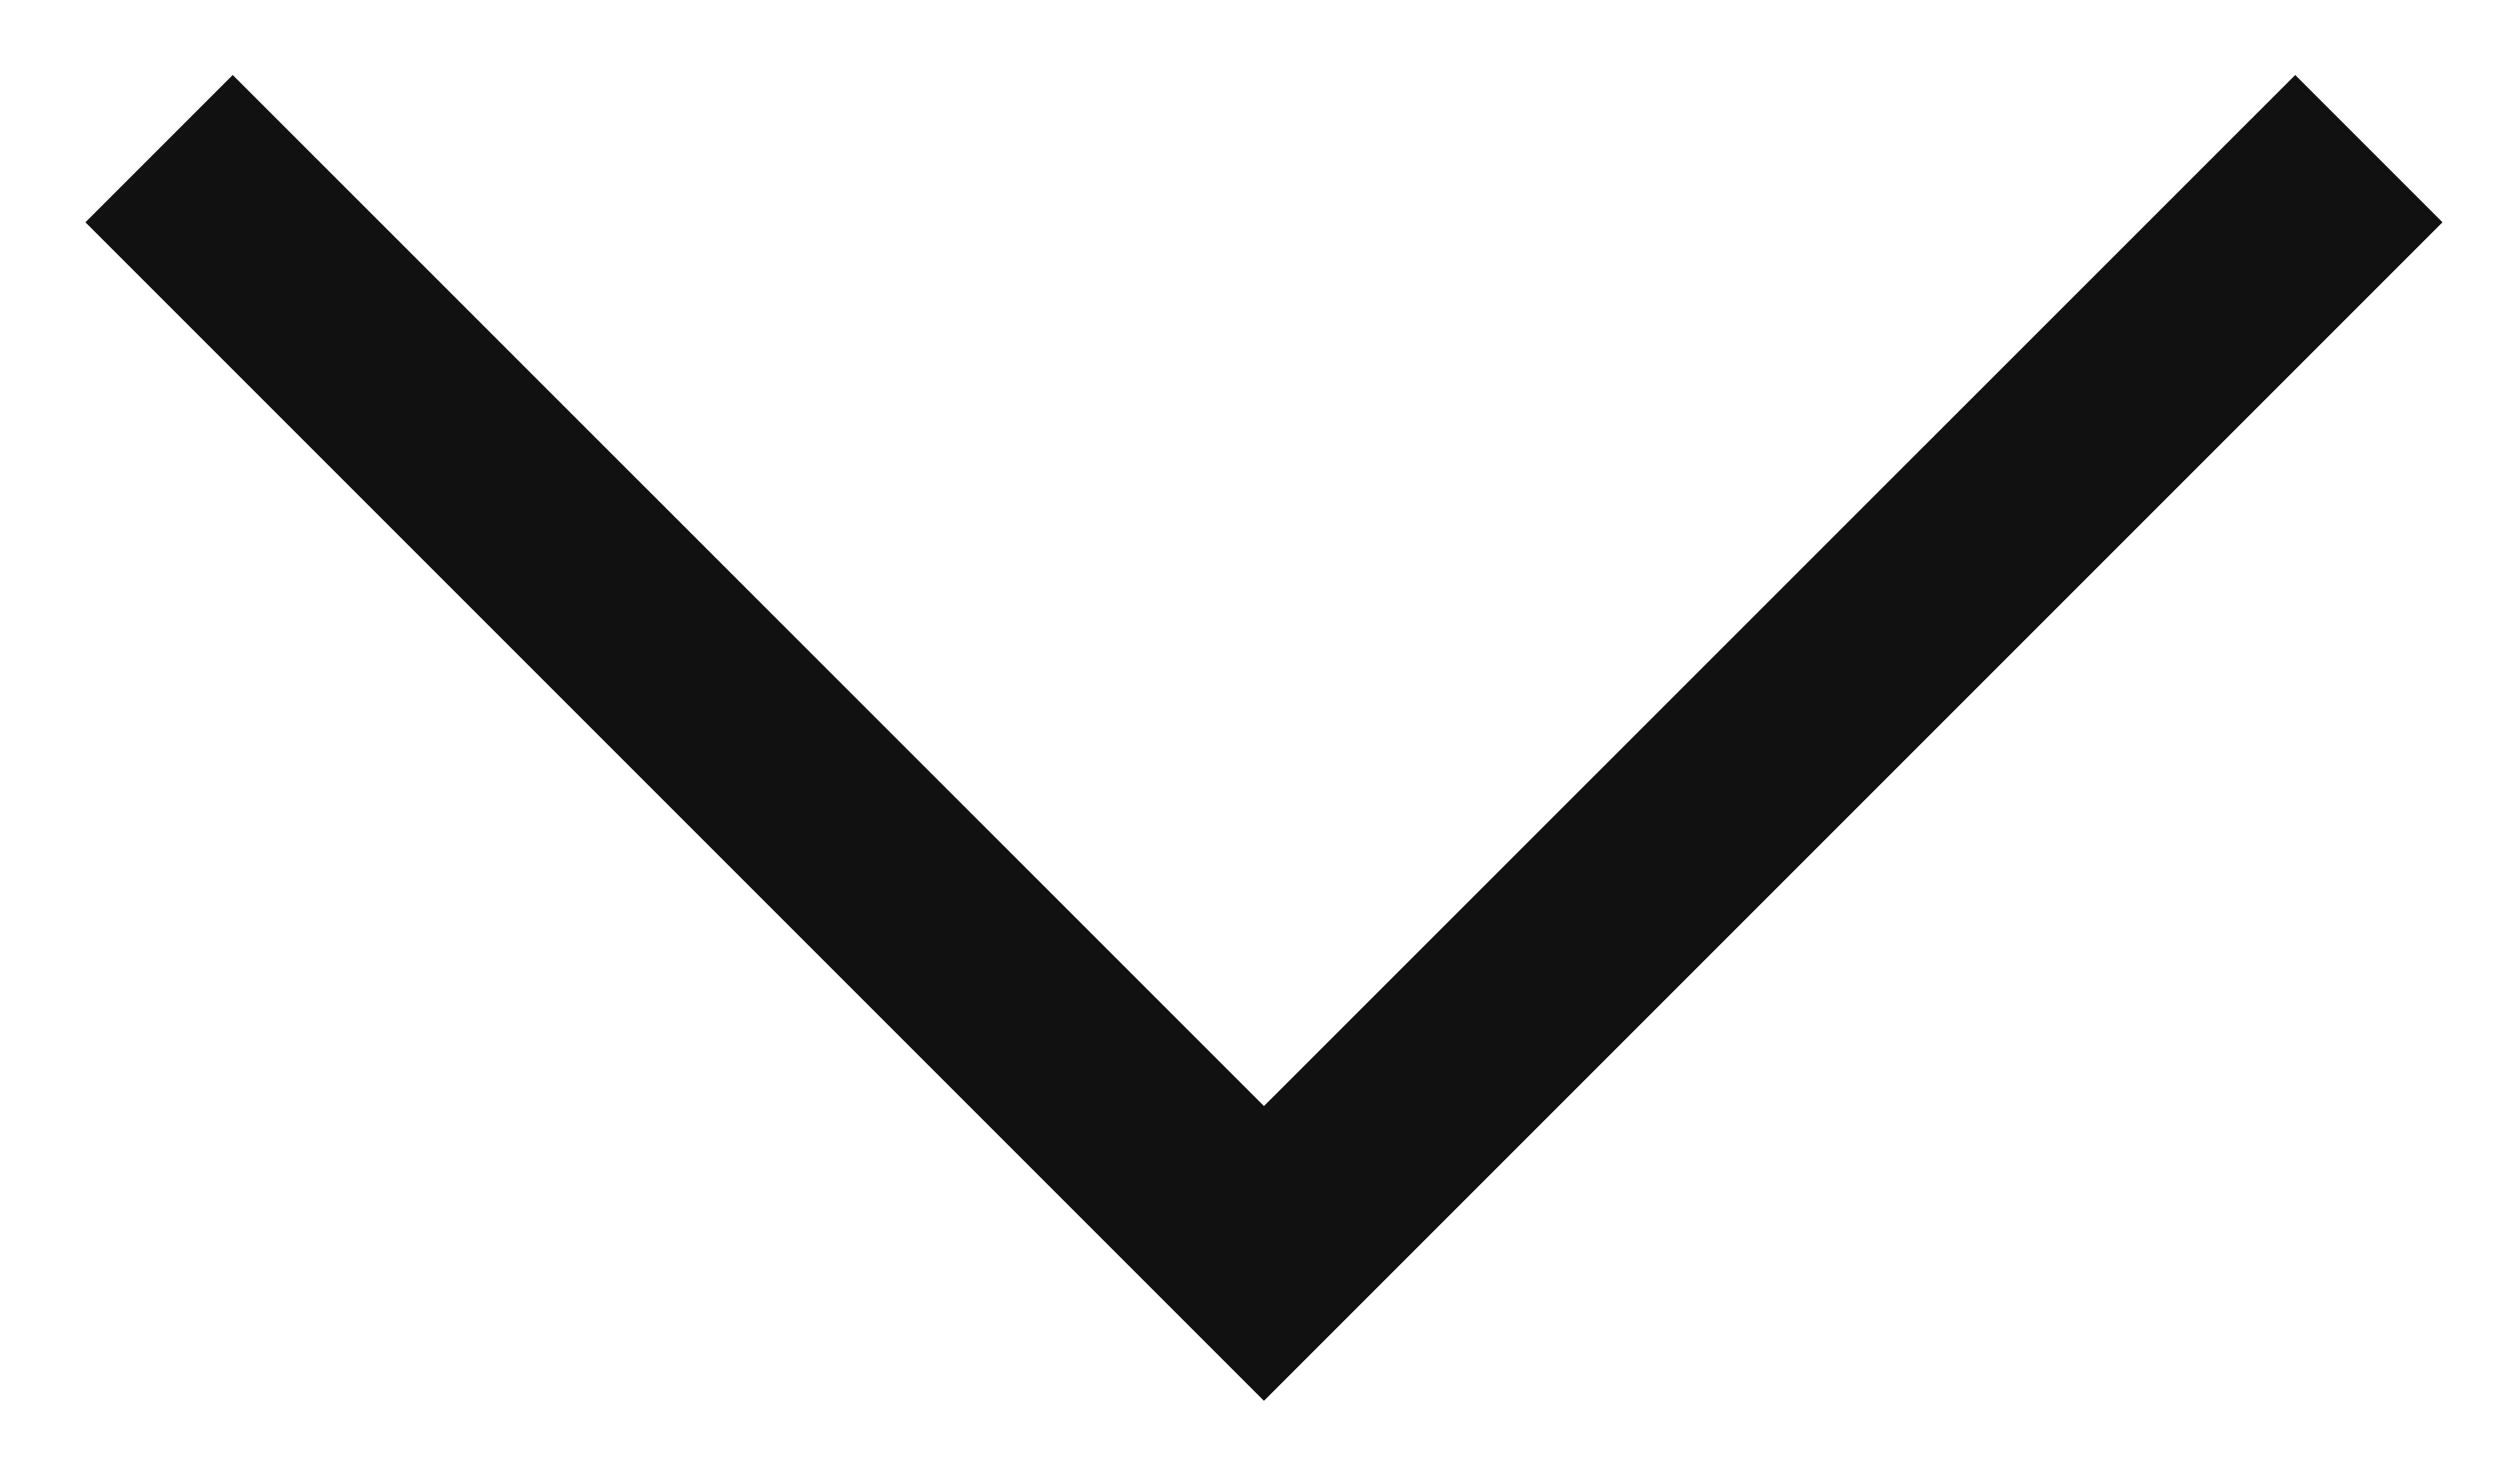
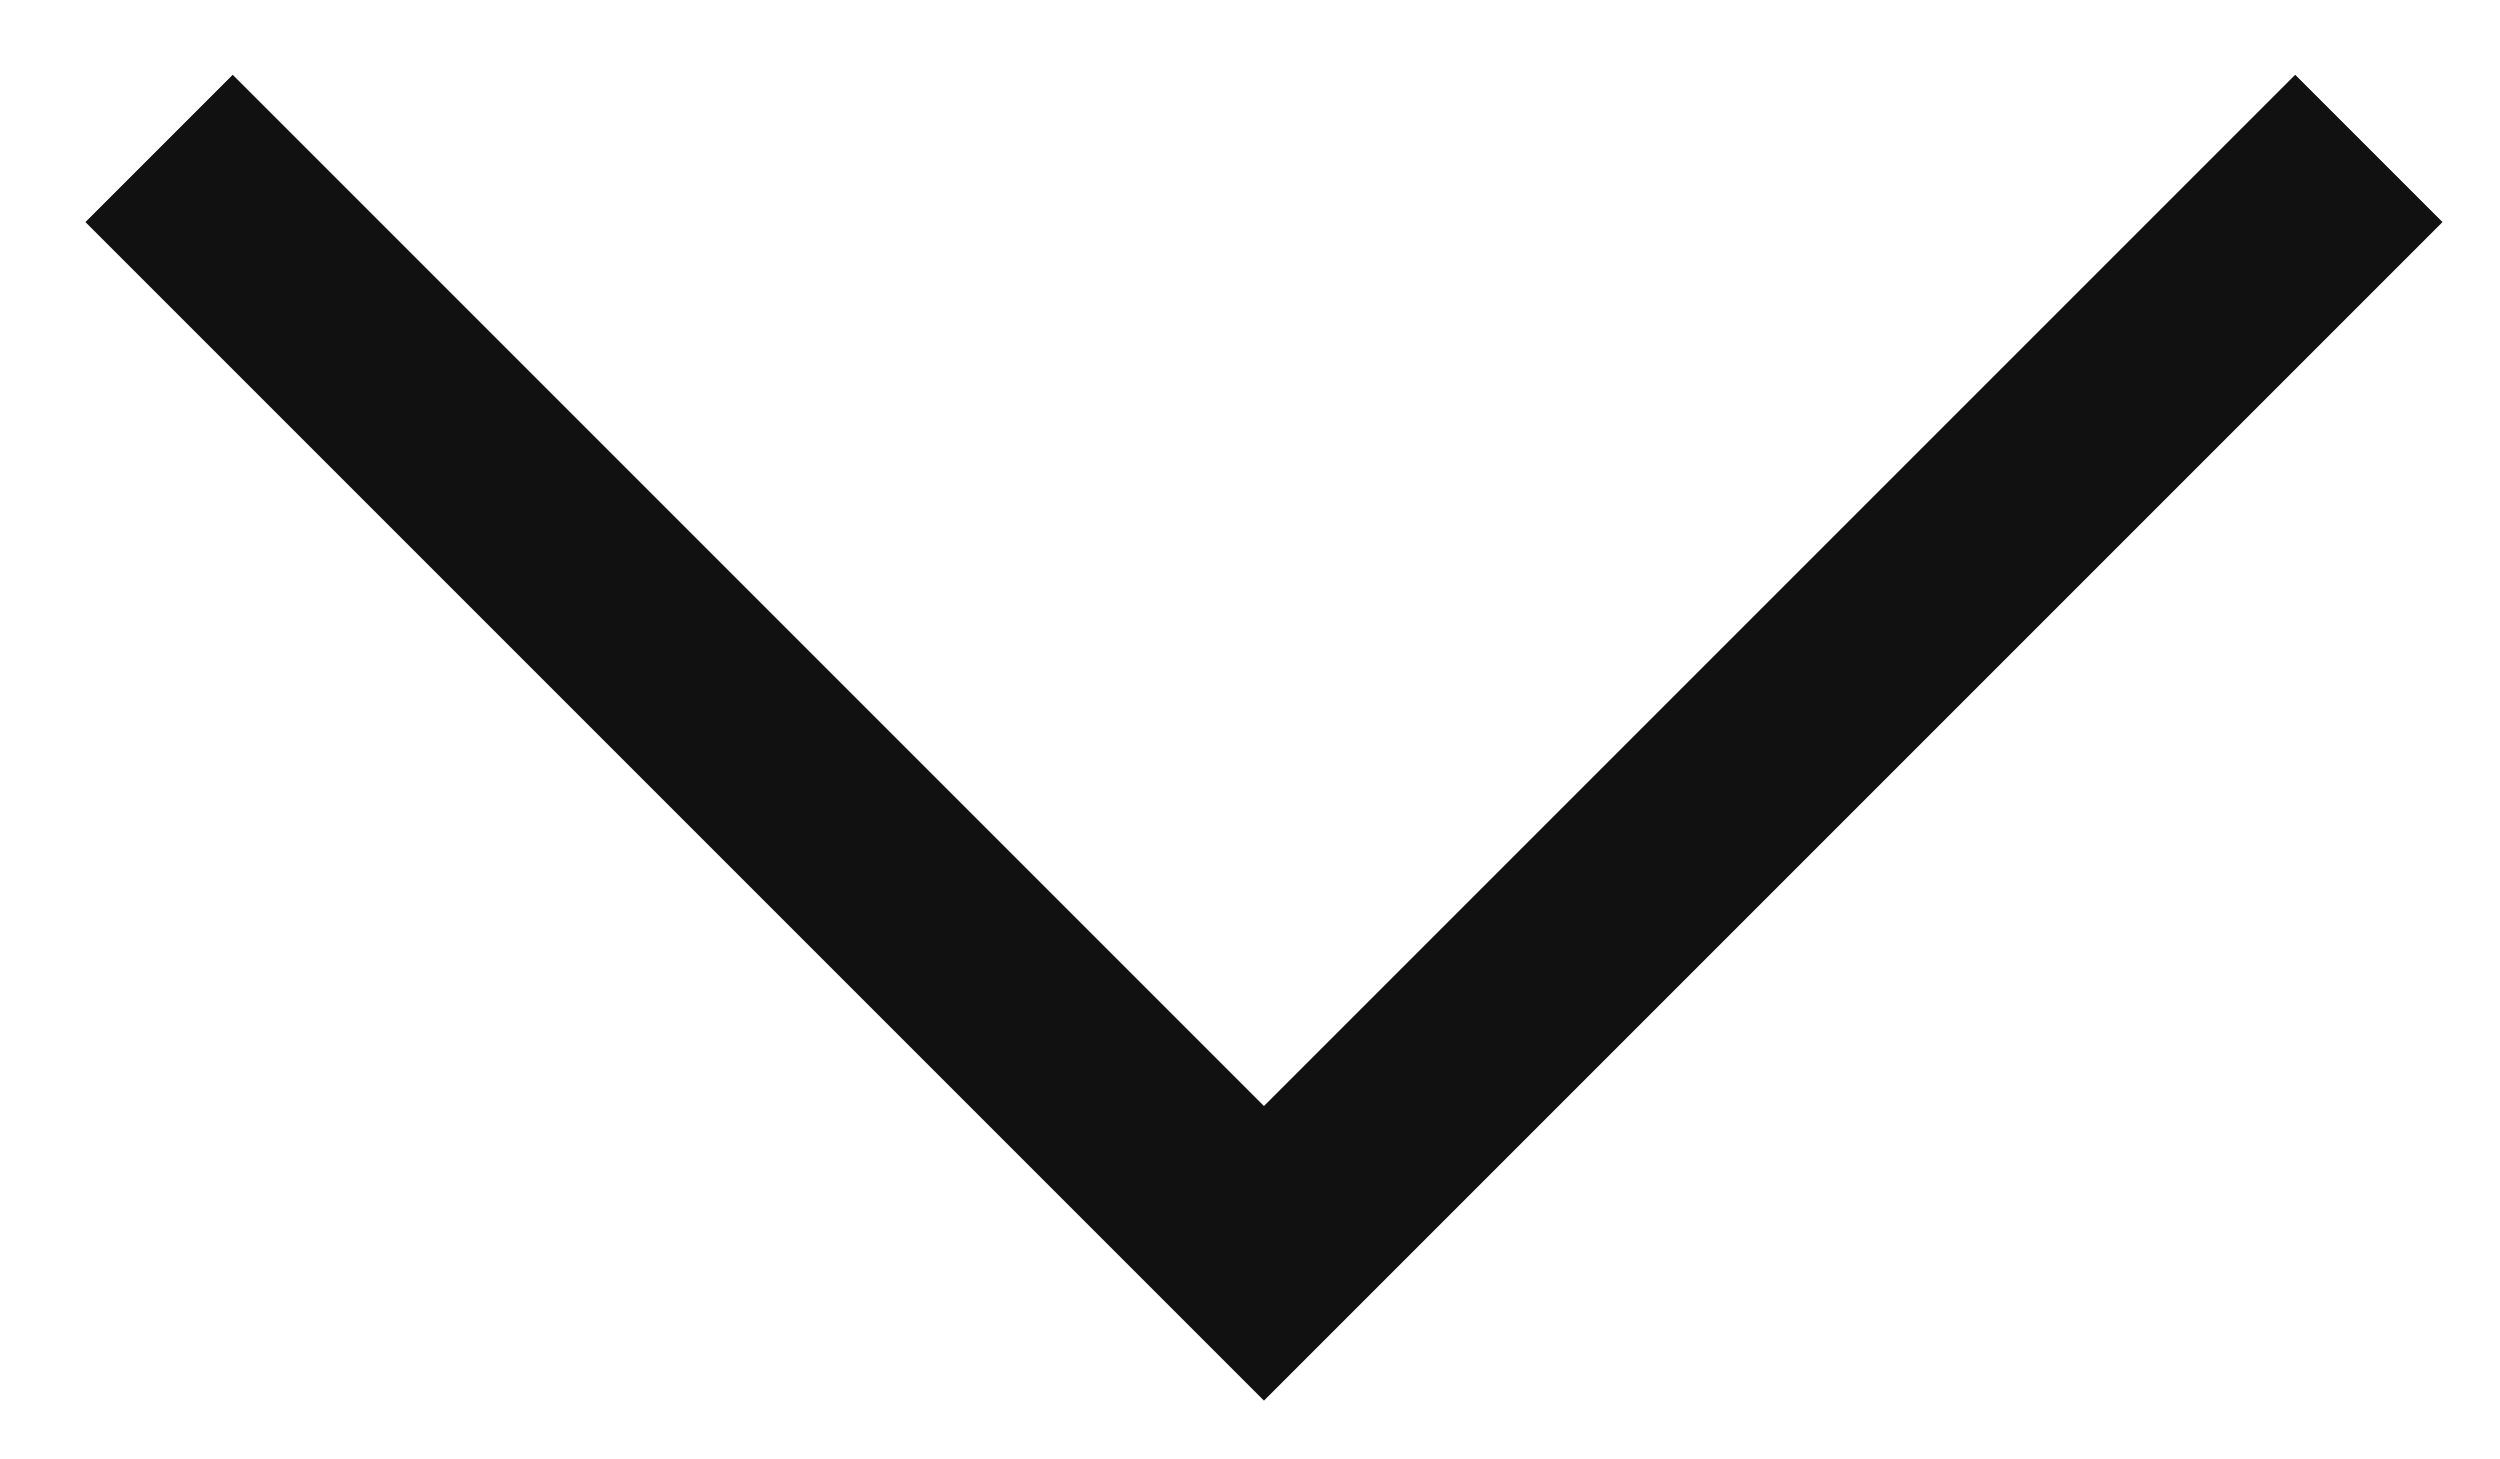
- <svg xmlns="http://www.w3.org/2000/svg" width="12px" height="7px" viewBox="0 0 12 7" version="1.1">
-   <defs />
-   <g id="Product-Page-Hero-Desktop" stroke="none" stroke-width="1" fill="none" fill-rule="evenodd" transform="translate(-893, -439)">
-     <polygon id="Combined-Shape" fill="#111111" points="899.067 444.309 904.017 439.36 904.724 440.067 899.067 445.724 893.41 440.067 894.117 439.36" />
-   </g>
+ <svg xmlns="http://www.w3.org/2000/svg" height="7" viewBox="0 0 12 7" width="12">
+   <path d="m899.067 444.309 4.95-4.95.707.707-5.657 5.657-5.657-5.657.707-.707z" fill="#111" fill-rule="evenodd" transform="translate(-893 -439)" />
</svg>
